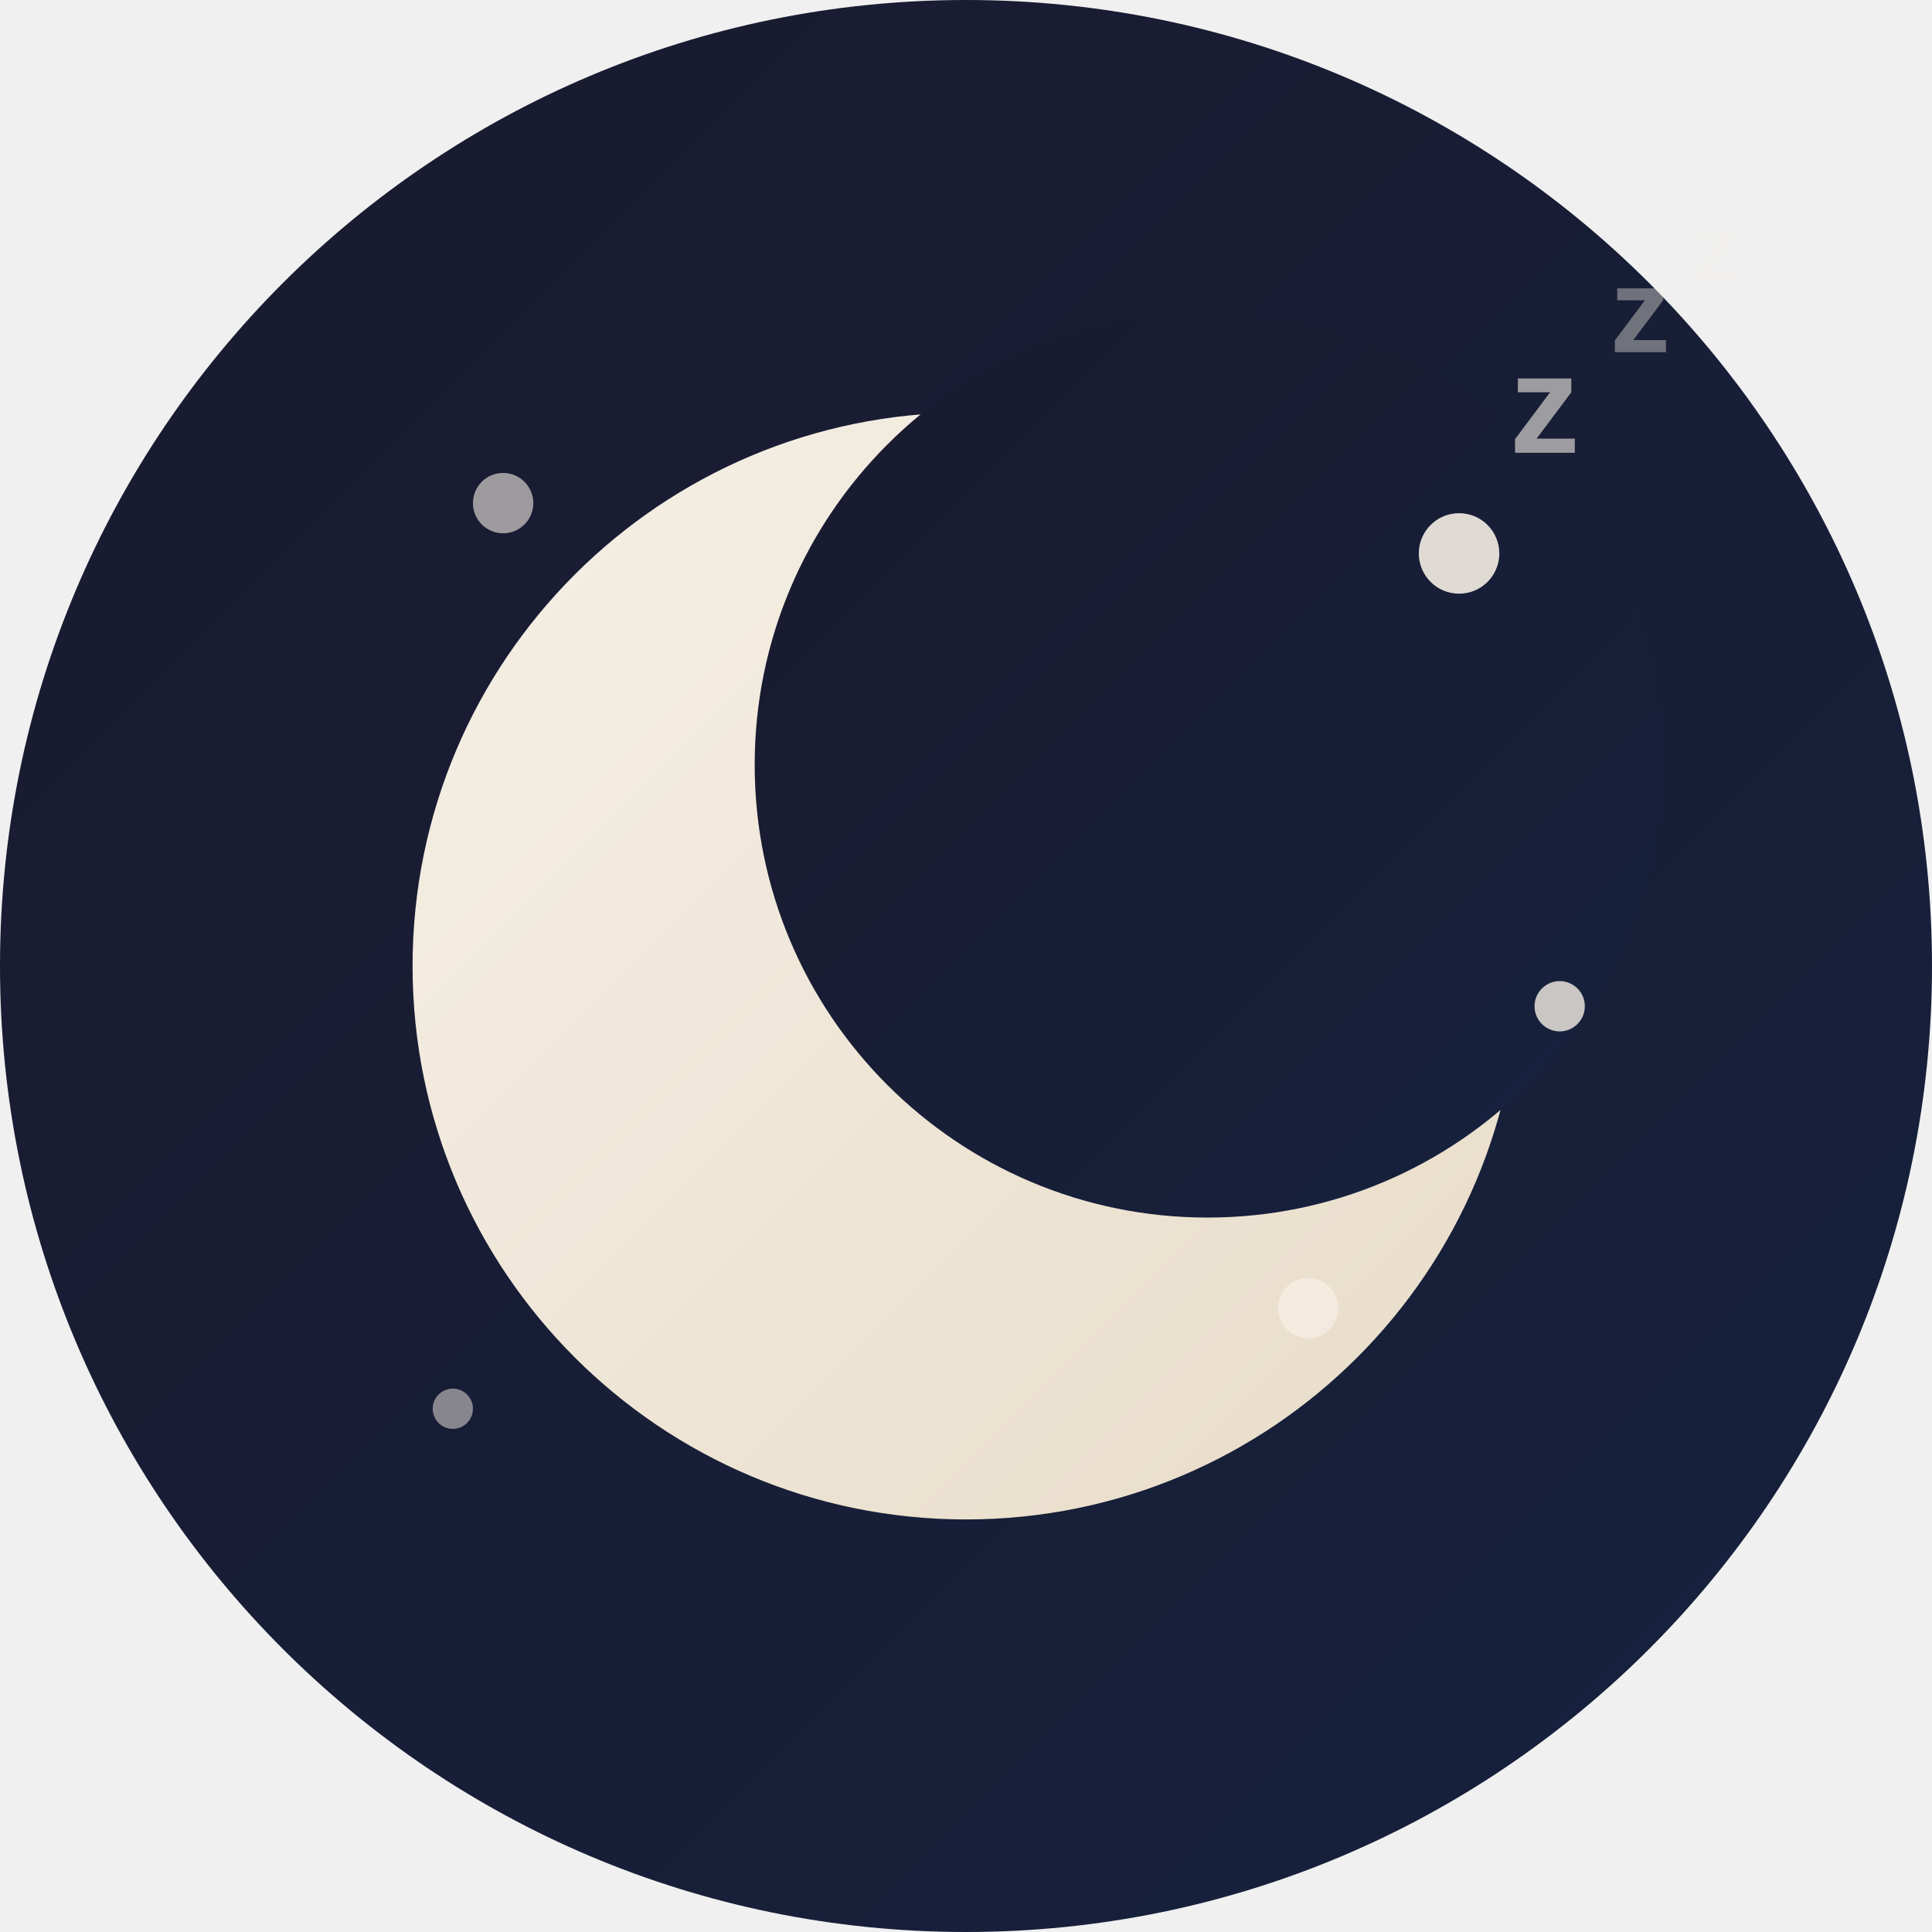
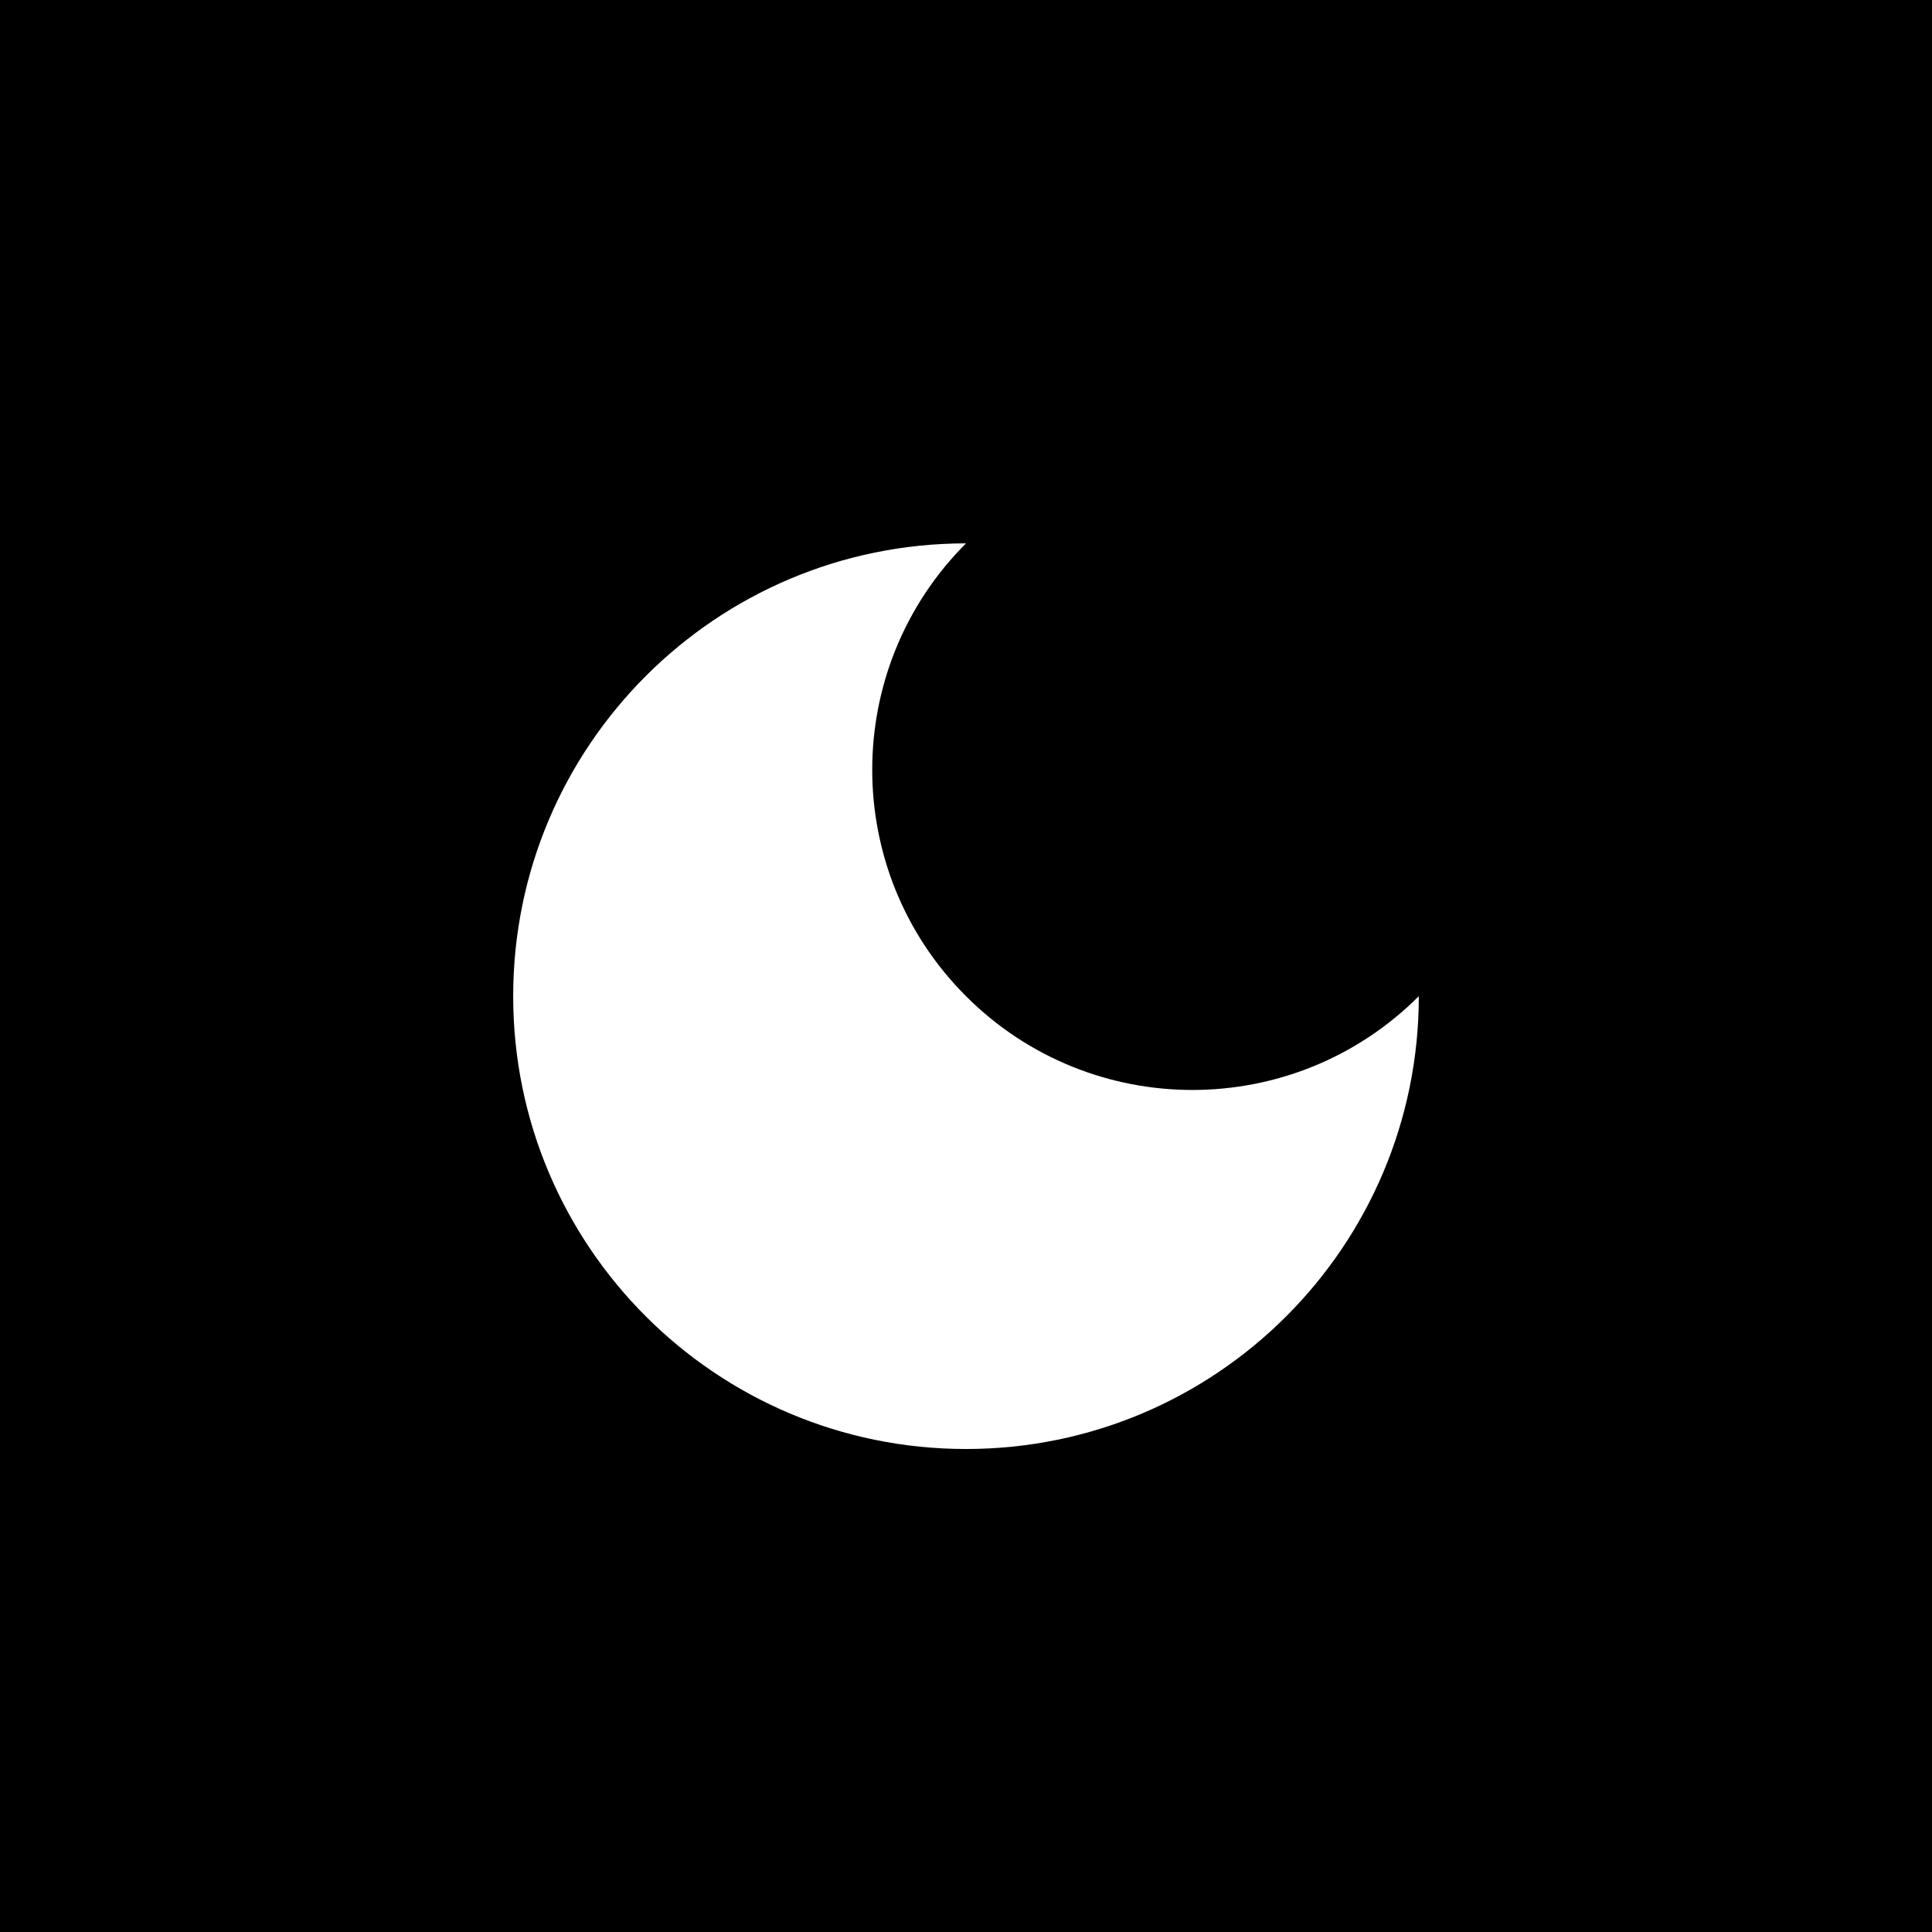
- <svg xmlns="http://www.w3.org/2000/svg" viewBox="0 0 192 192" width="192" height="192">
-   <defs>
-     <linearGradient id="bg" x1="0%" y1="0%" x2="100%" y2="100%">
-       <stop offset="0%" style="stop-color:#1a1a2e" />
-       <stop offset="100%" style="stop-color:#16213e" />
-     </linearGradient>
-     <linearGradient id="moon" x1="0%" y1="0%" x2="100%" y2="100%">
-       <stop offset="0%" style="stop-color:#f5f0e6" />
-       <stop offset="100%" style="stop-color:#e8dcc8" />
-     </linearGradient>
-   </defs>
-   <circle cx="96" cy="96" r="96" fill="url(#bg)" />
-   <circle cx="96" cy="96" r="55" fill="url(#moon)" />
-   <circle cx="120" cy="76" r="45" fill="url(#bg)" />
-   <circle cx="145" cy="55" r="4" fill="#f5f0e6" opacity="0.9" />
-   <circle cx="130" cy="130" r="3" fill="#f5f0e6" opacity="0.7" />
-   <circle cx="155" cy="100" r="2.5" fill="#f5f0e6" opacity="0.8" />
-   <circle cx="50" cy="50" r="3" fill="#f5f0e6" opacity="0.6" />
-   <circle cx="45" cy="140" r="2" fill="#f5f0e6" opacity="0.5" />
-   <text x="150" y="45" font-family="Arial, sans-serif" font-size="14" font-weight="bold" fill="#f5f0e6" opacity="0.6">z</text>
-   <text x="160" y="35" font-family="Arial, sans-serif" font-size="12" font-weight="bold" fill="#f5f0e6" opacity="0.4">z</text>
-   <text x="168" y="28" font-family="Arial, sans-serif" font-size="10" font-weight="bold" fill="#f5f0e6" opacity="0.3">z</text>
+ <svg xmlns="http://www.w3.org/2000/svg" width="512" height="512" viewBox="0 0 512 512">
+   <rect width="512" height="512" fill="#000000" />
+   <path d="M256 96c-16 64-64 96-64 160 0 53 43 96 96 96s96-43 96-96c0-53-43-96-96-160z" fill="none" />
+   <path d="M256 128a80 80 0 0 0 120 120 120 120 0 1 1-120-120Z" fill="#ffffff" transform="translate(0, 16)" />
</svg>
